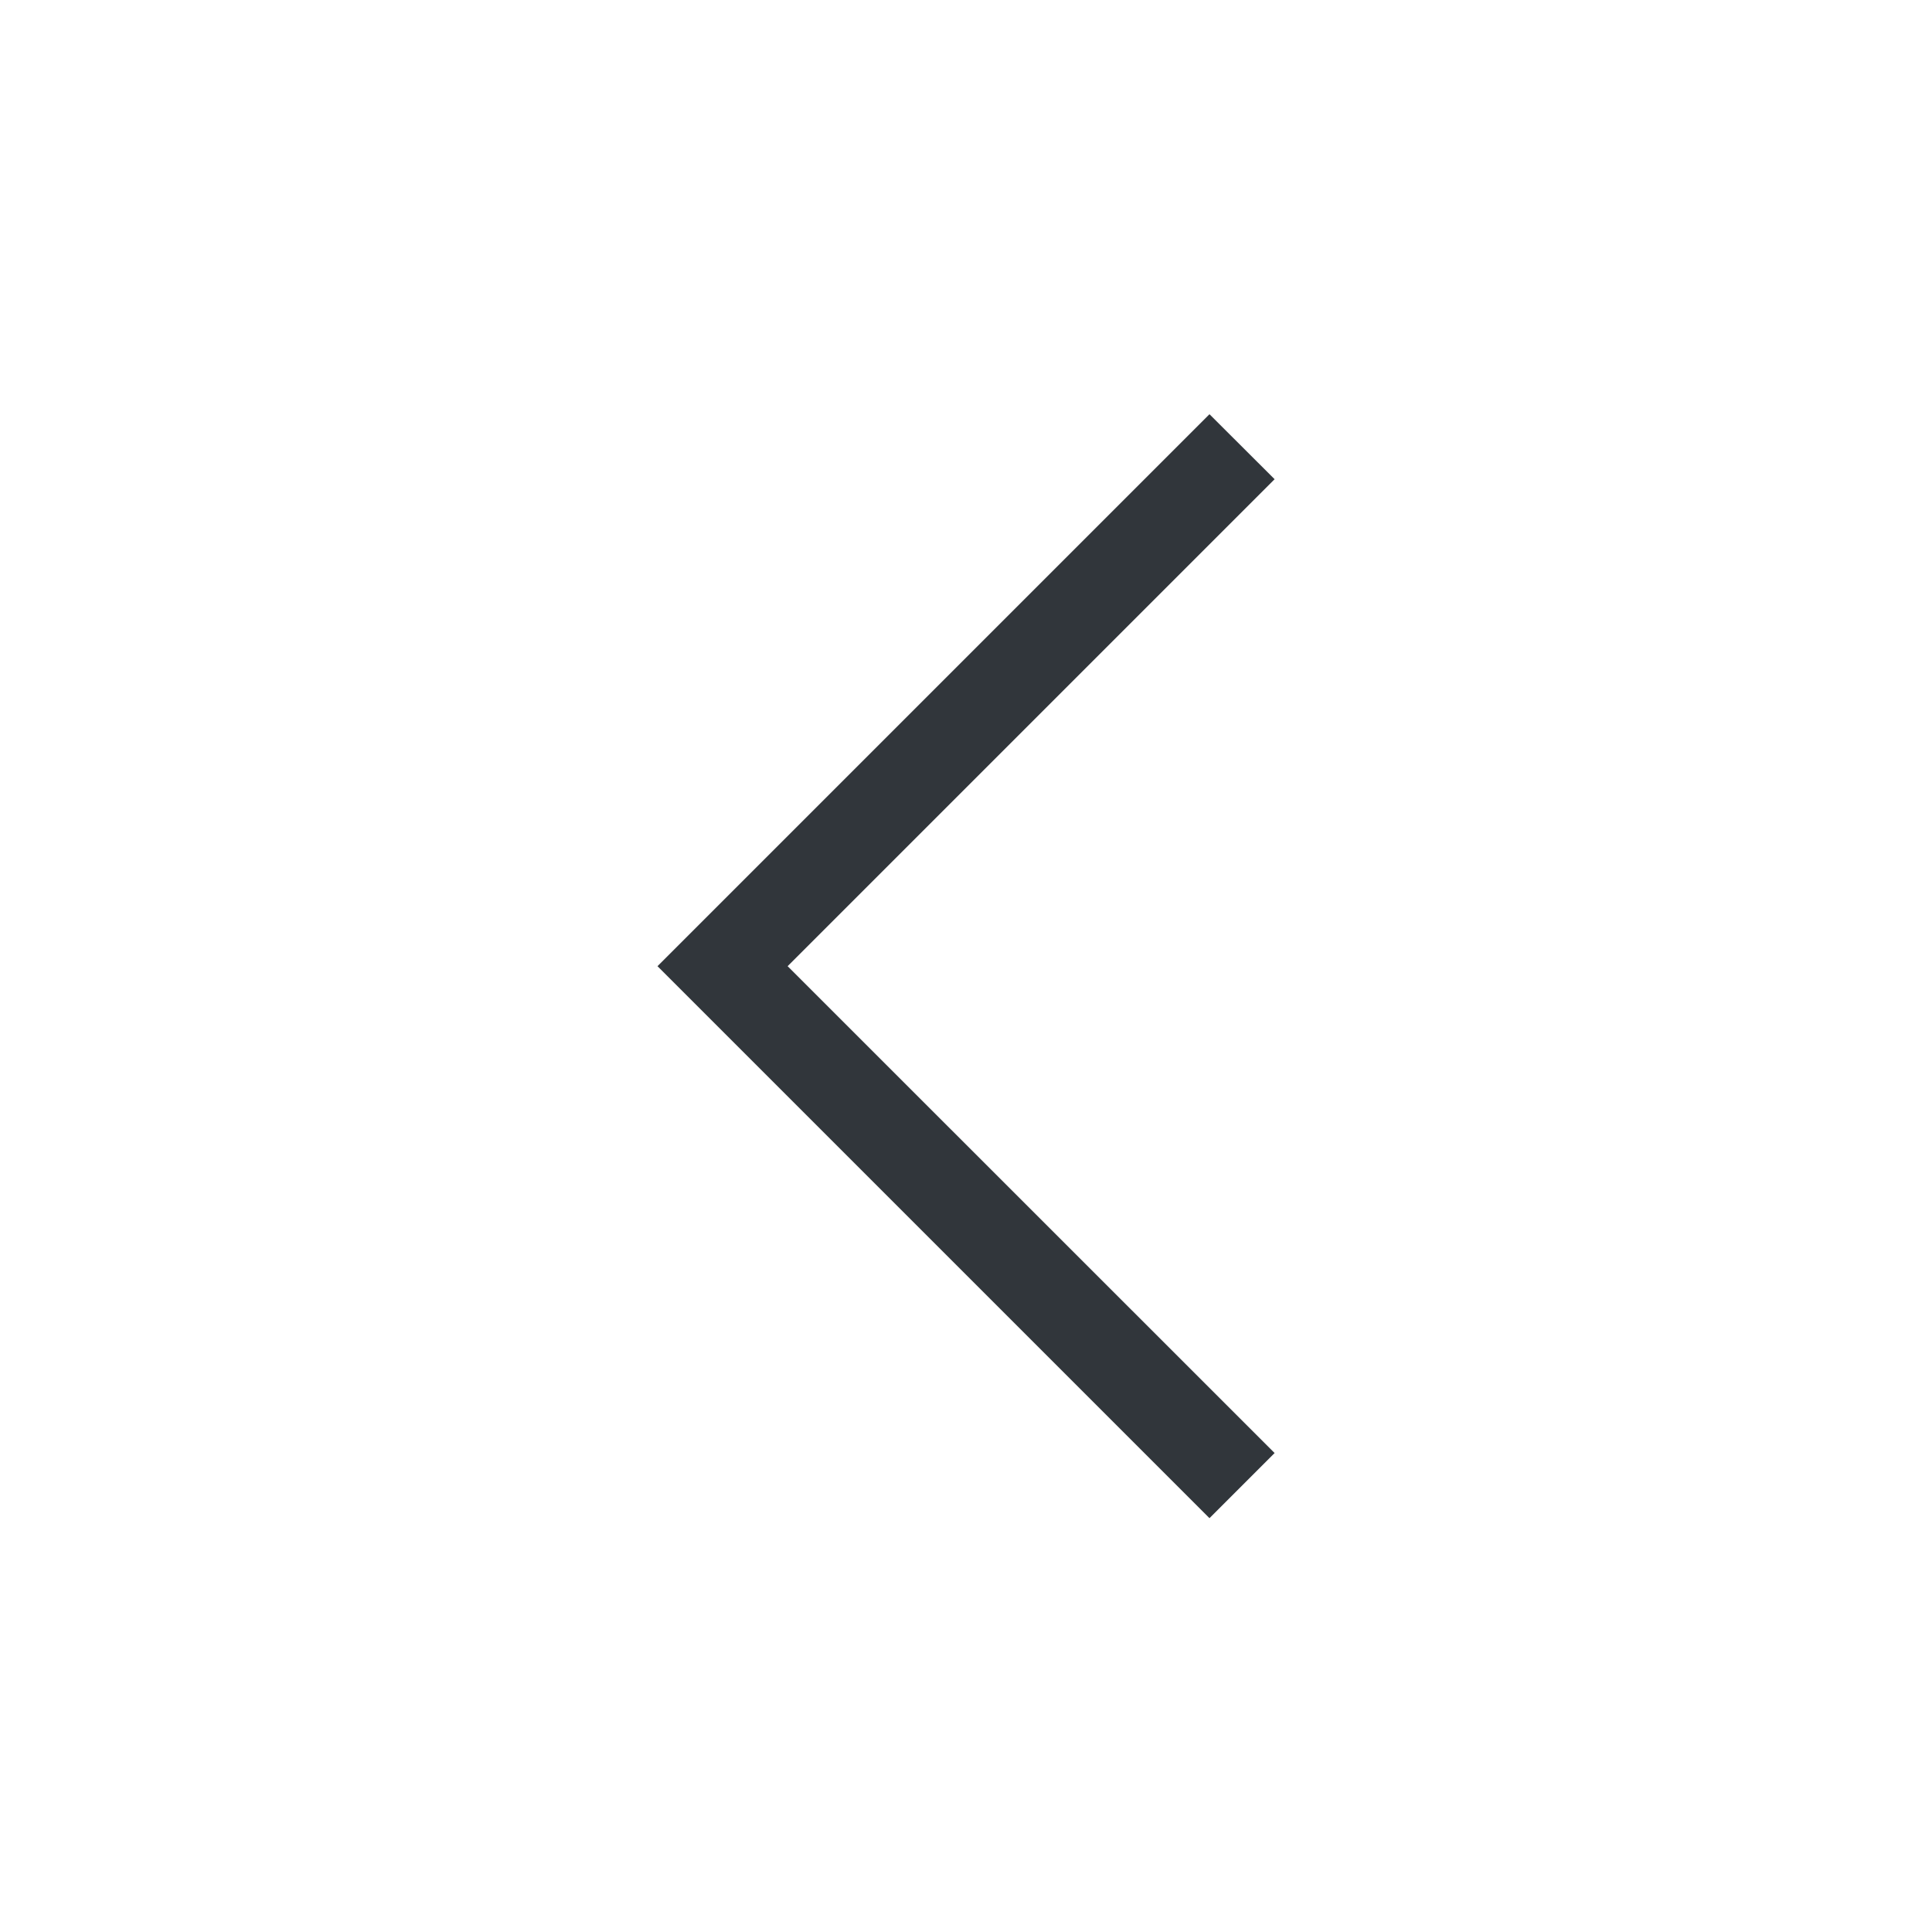
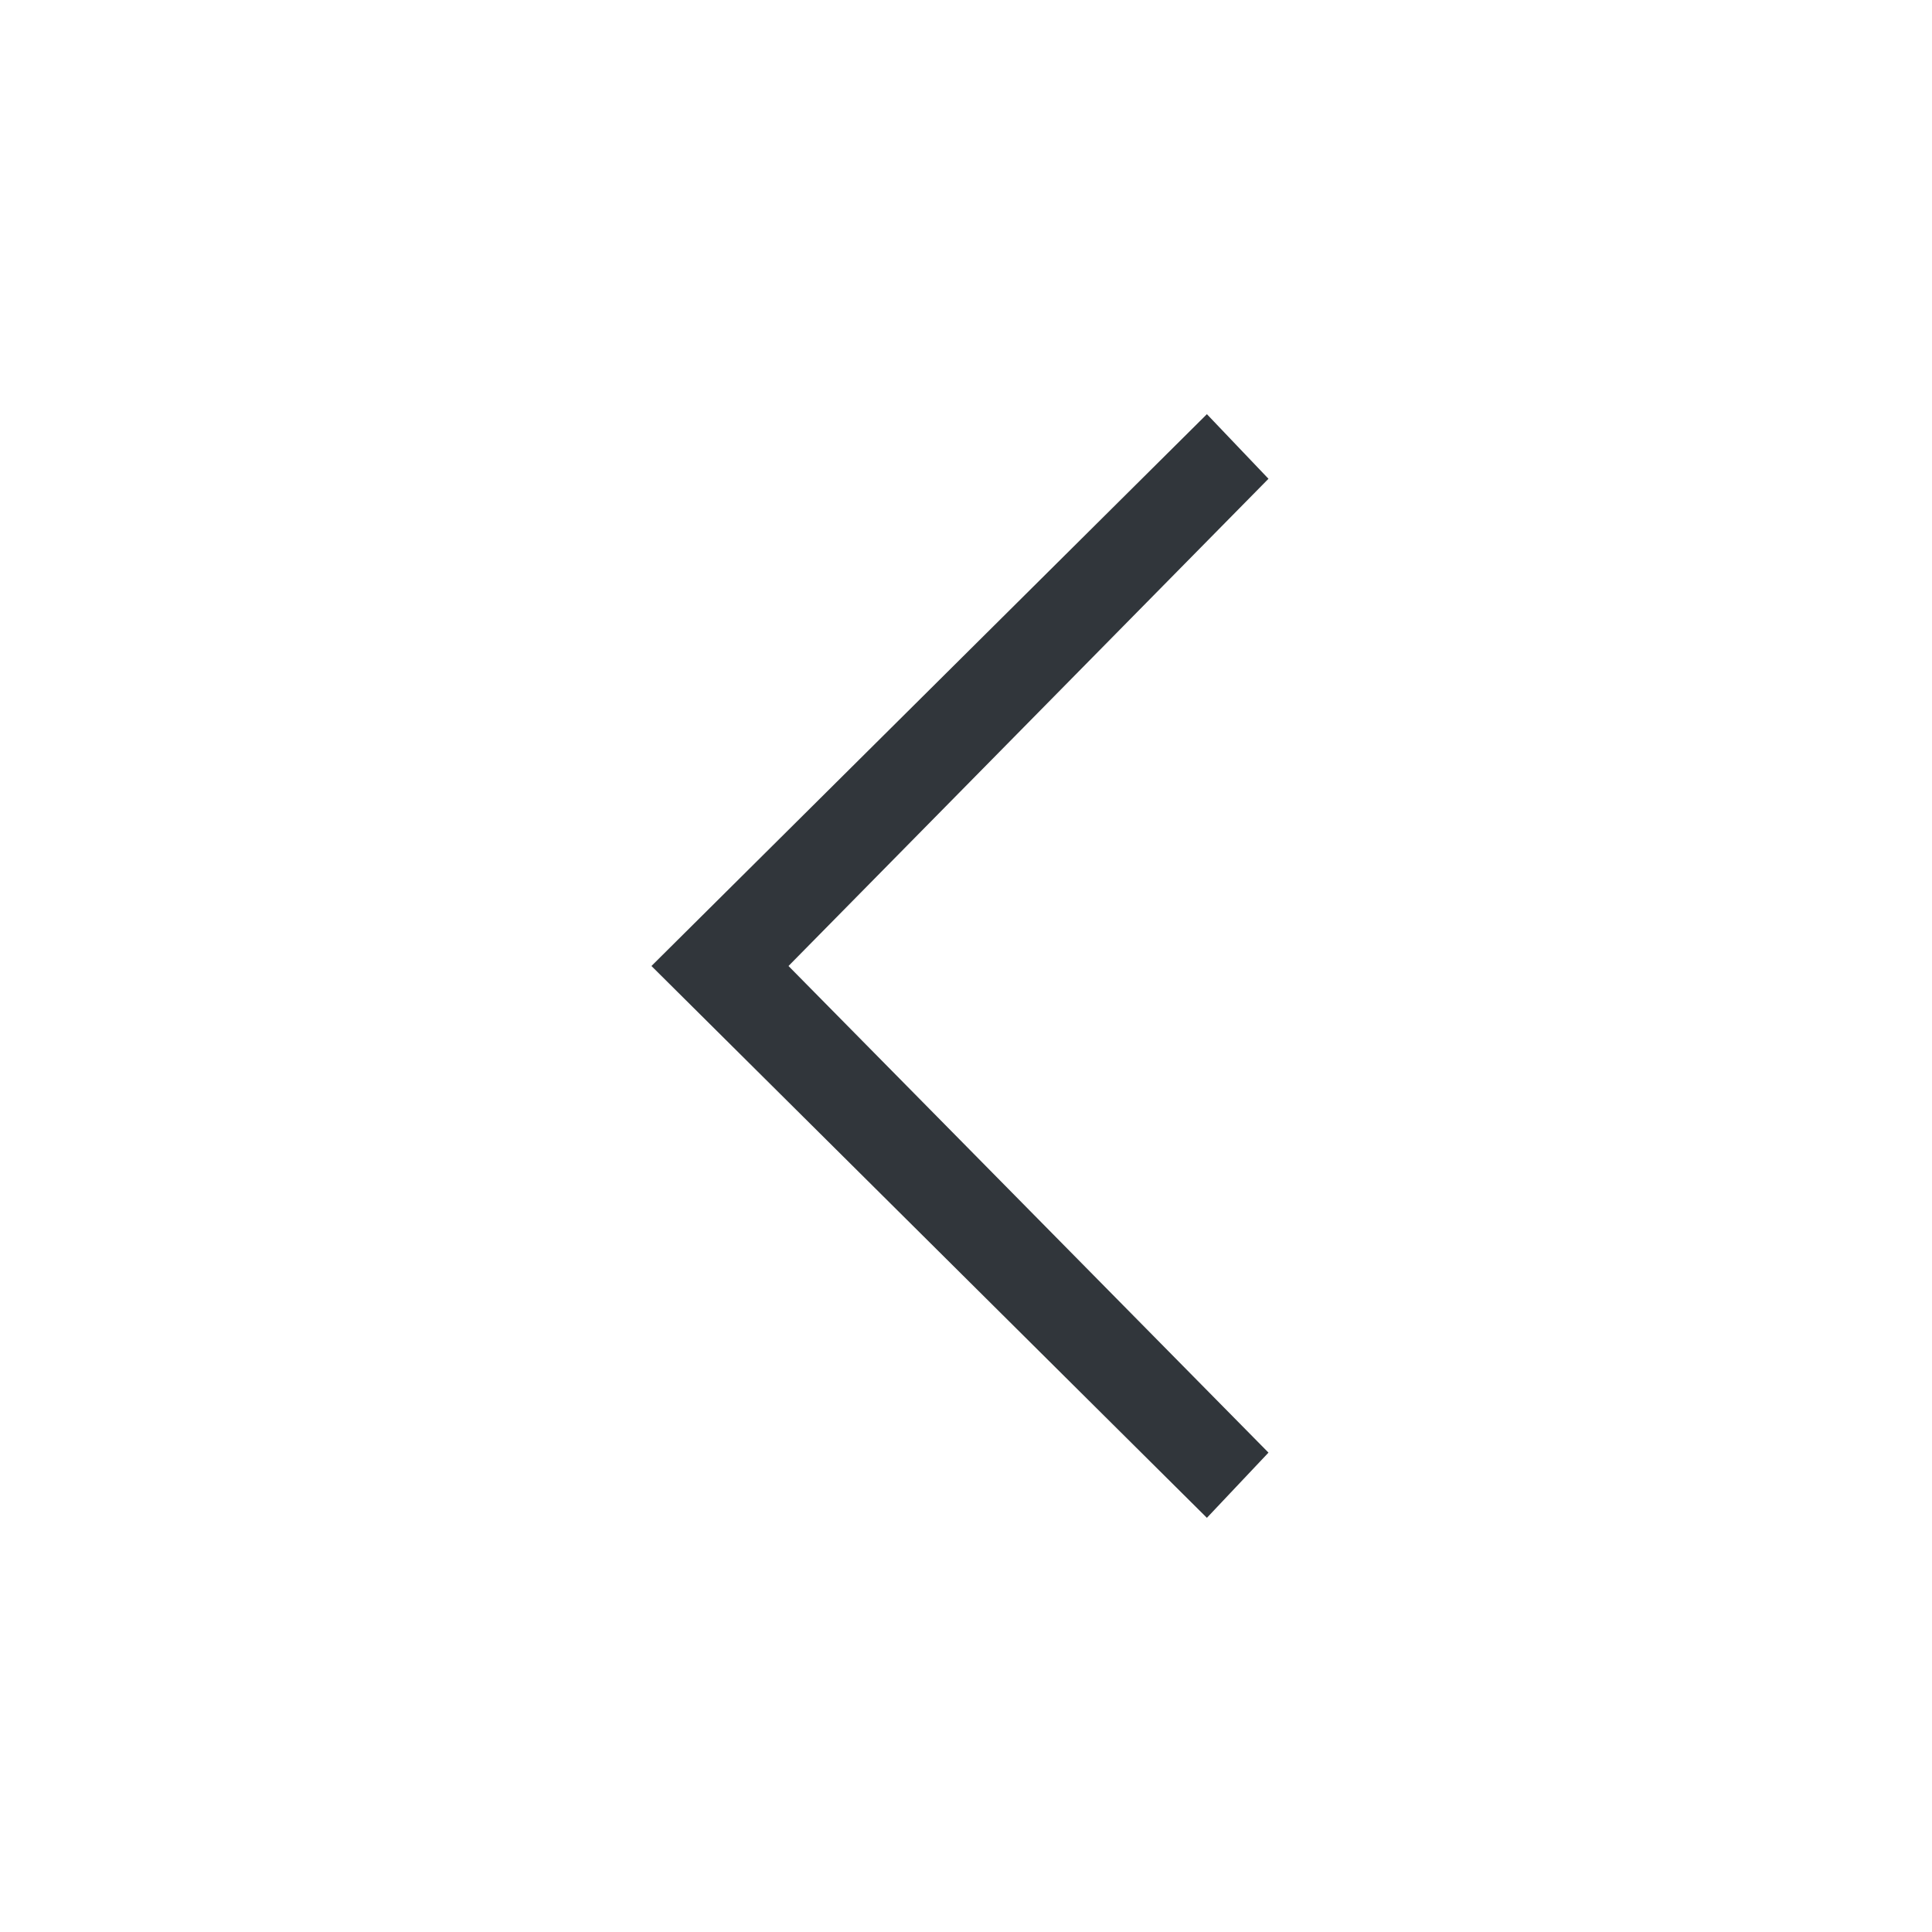
- <svg xmlns="http://www.w3.org/2000/svg" width="32" height="32" viewBox="0 0 8.467 8.467">
-   <path d="M-290.546 26.642h14v14h-14z" style="fill:none;fill-opacity:1;stroke:none;stroke-width:.037;stroke-linecap:square;stroke-linejoin:miter;stroke-miterlimit:4;stroke-dasharray:none;stroke-dashoffset:0;stroke-opacity:1" transform="translate(175.711 -16.112)scale(.60476)" />
-   <path fill="currentColor" d="m33.642 285.782-4-4 .471-.472 3.529 3.529 3.528-3.529.472.472z" class="ColorScheme-Text" style="color:#31363b;fill:currentColor;stroke-width:.8;stop-color:#31363b" transform="rotate(90 95.911 79.8)scale(.60476)" />
+ <svg xmlns="http://www.w3.org/2000/svg" width="32" height="32" viewBox="0 0 32 32">
+   <path d="m10.79 16 9.2-9.14 1.02 1.07L13.06 16l7.95 8.06-1.02 1.08Z" class="ColorScheme-Text" style="fill:currentColor;color:#31363b" />
</svg>
